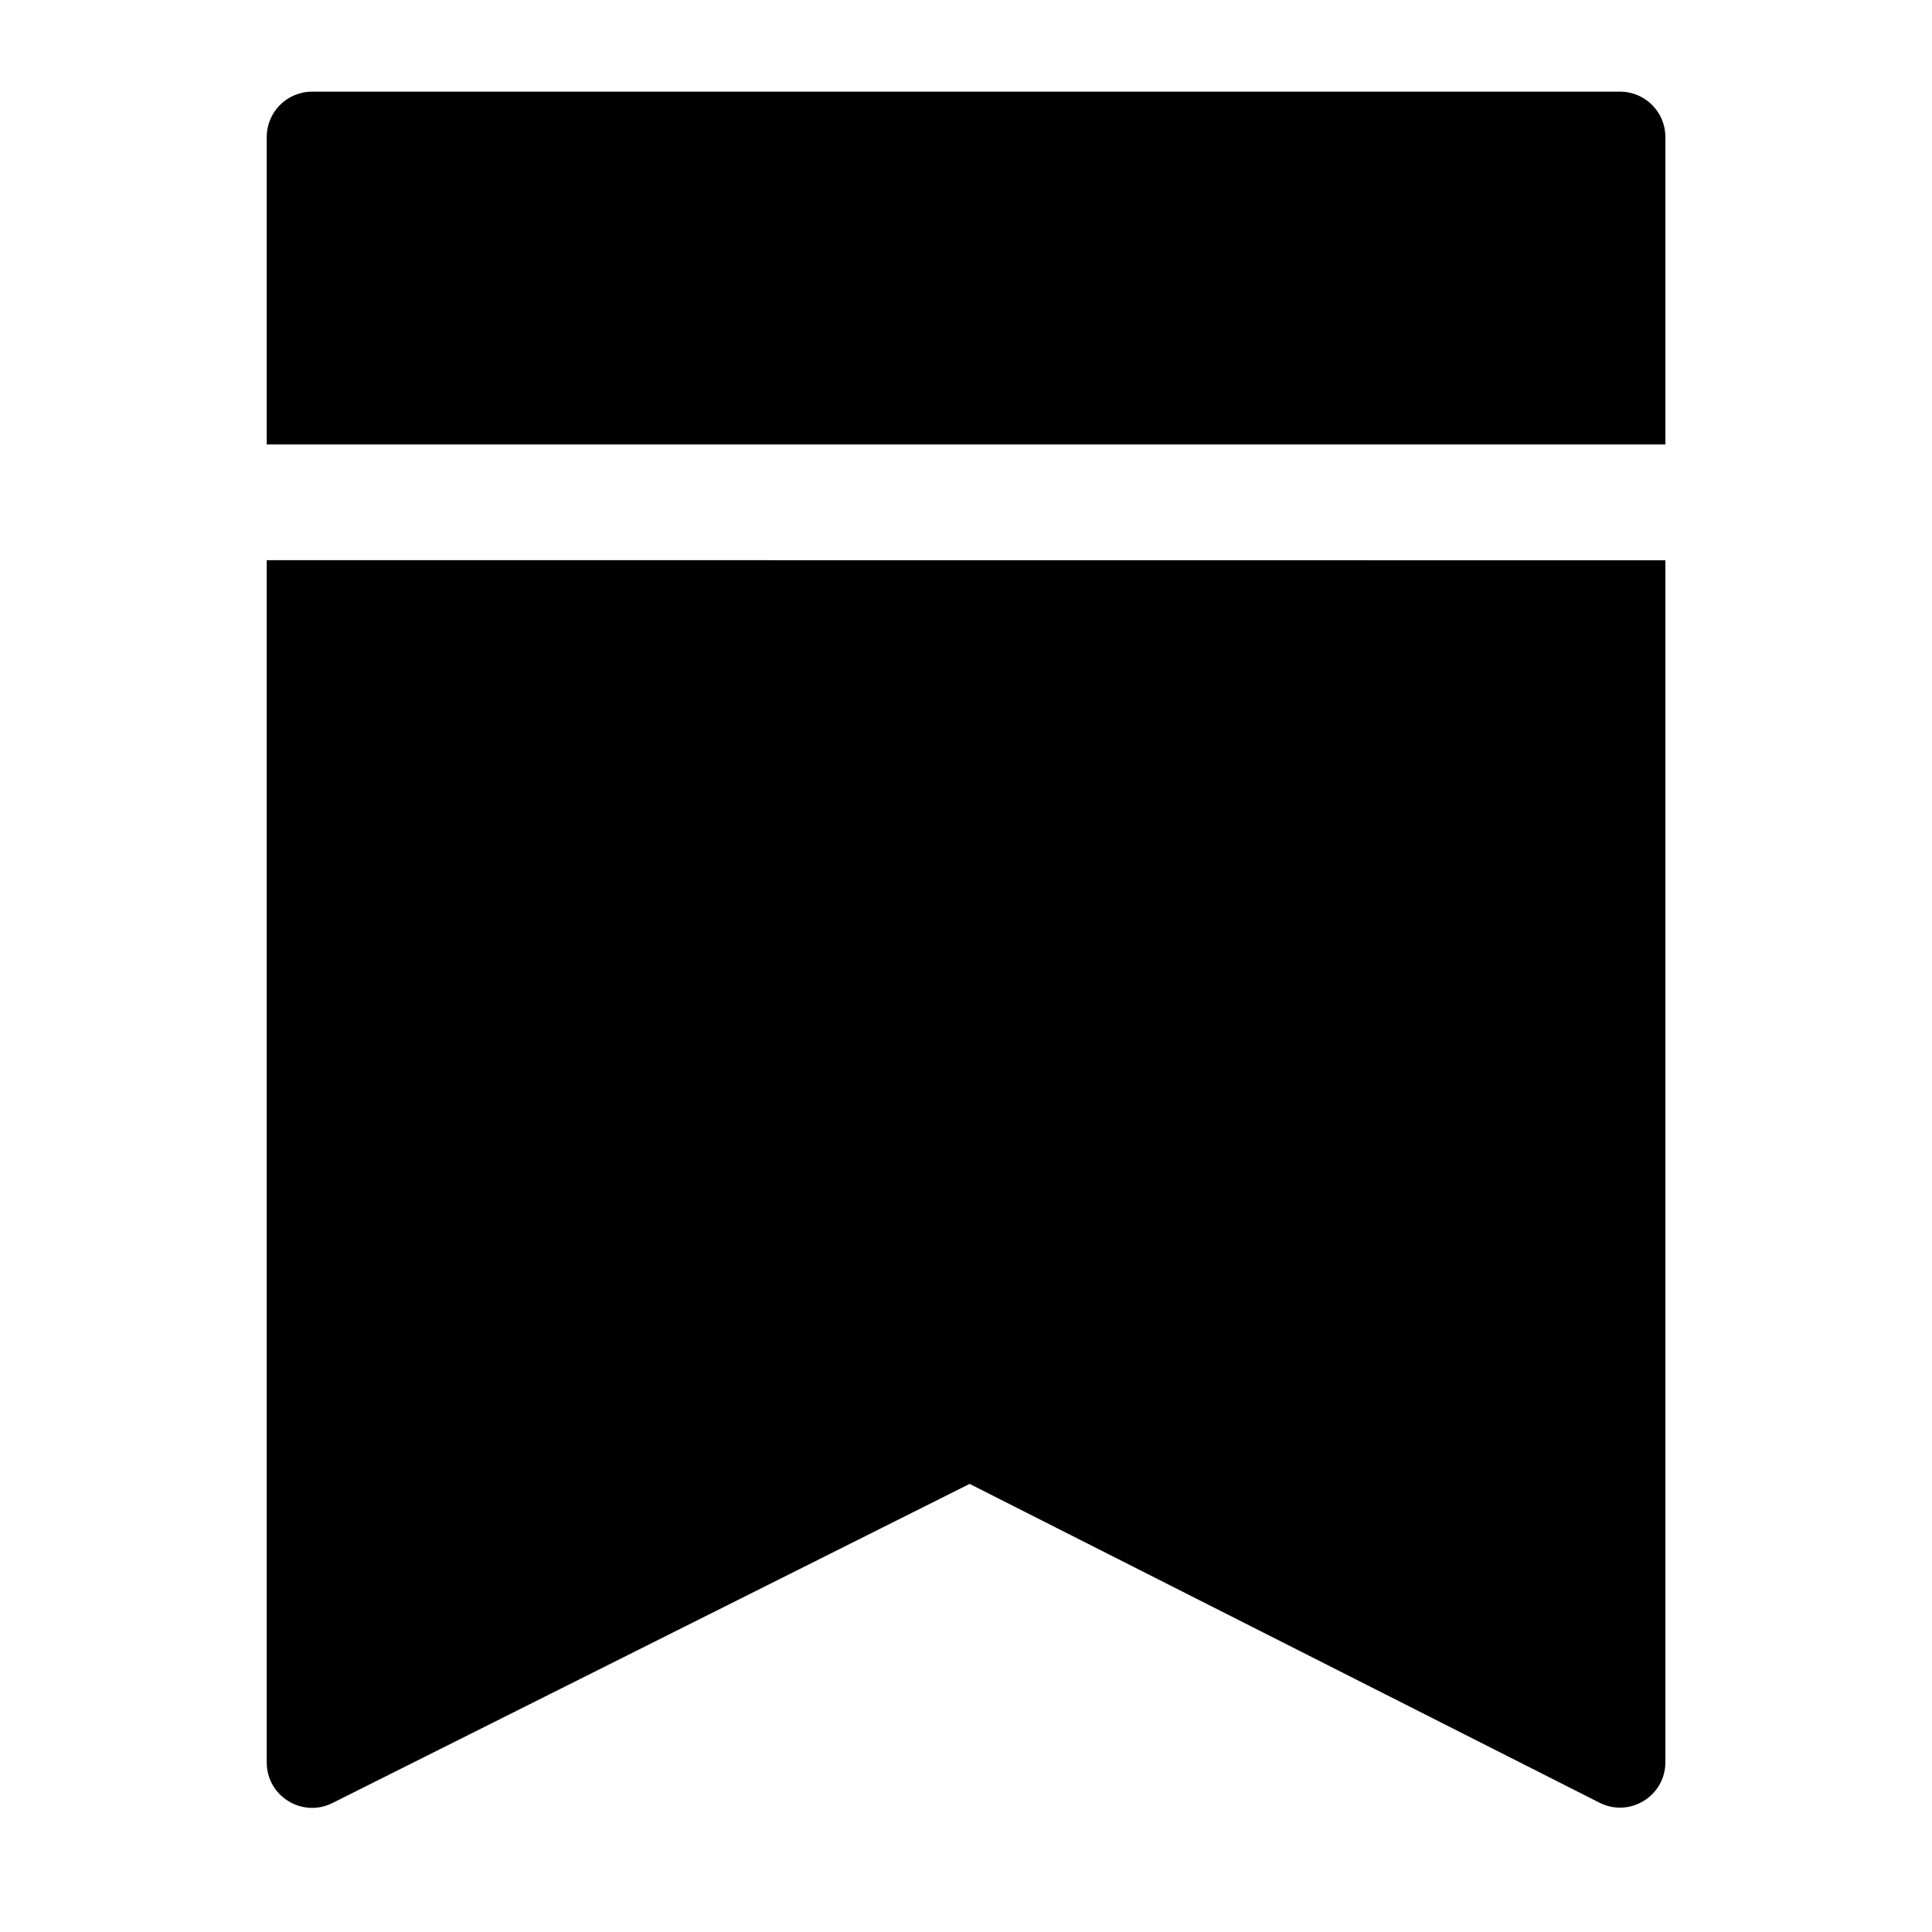
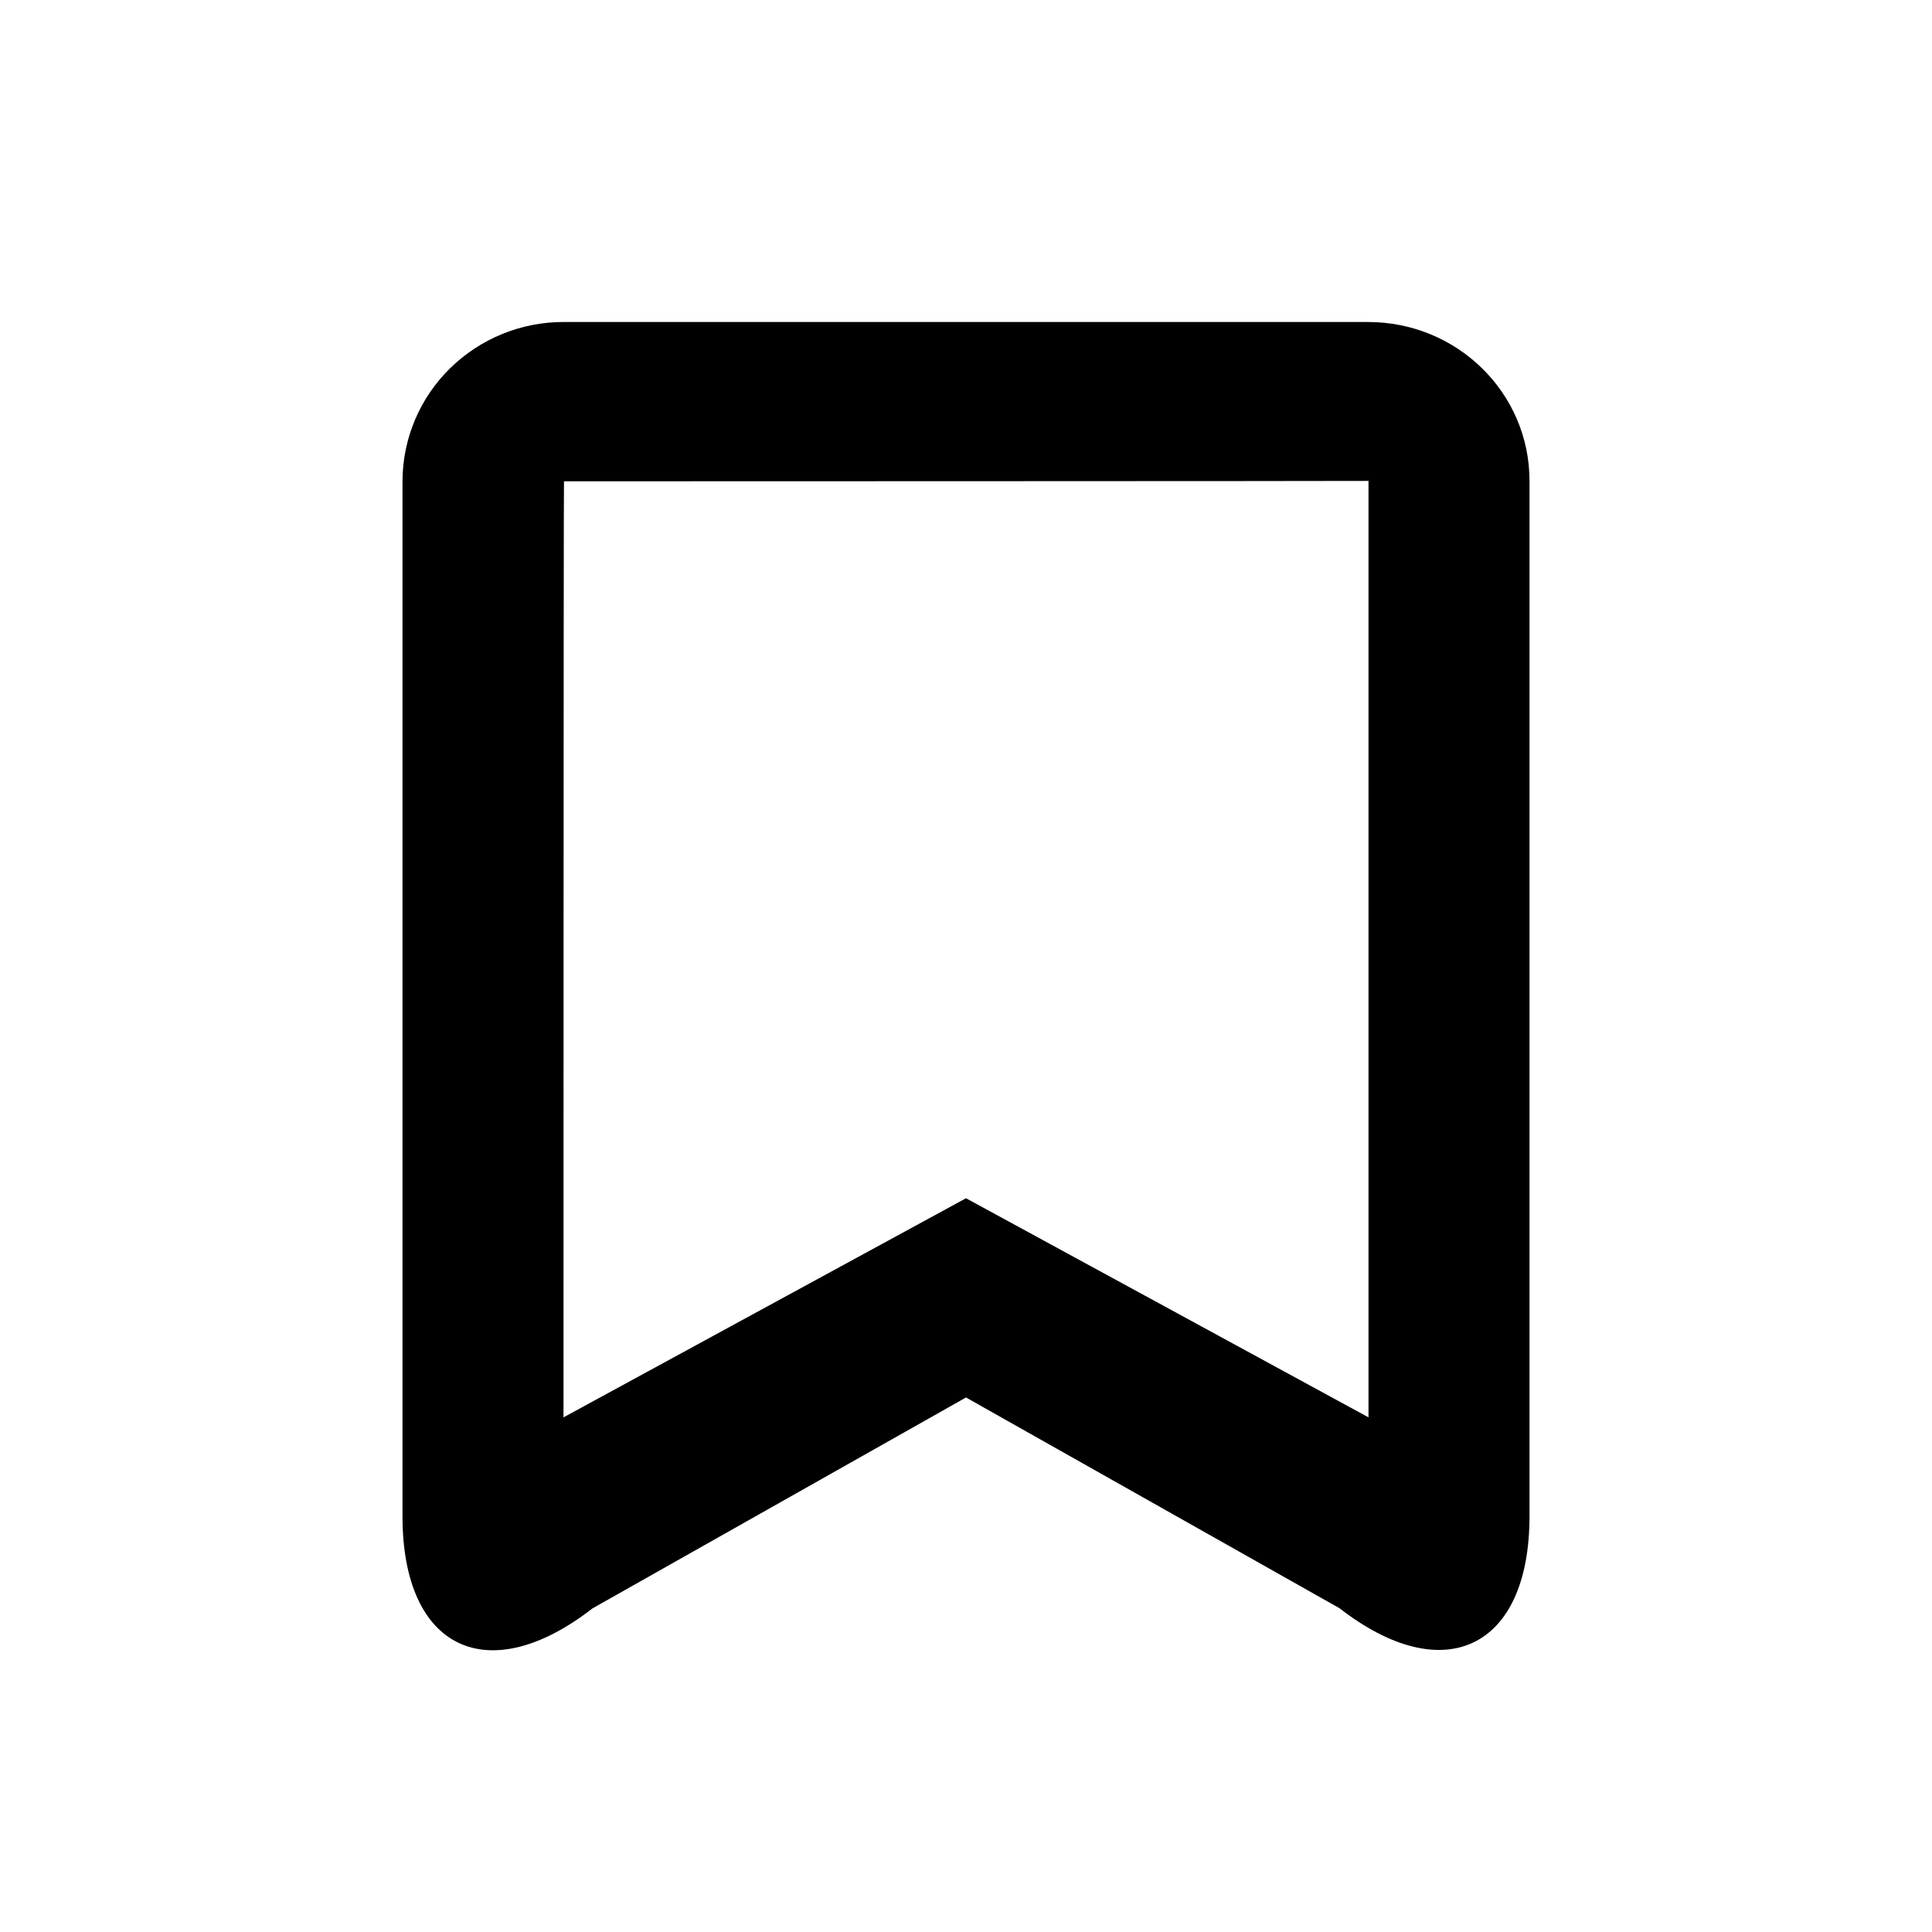
- <svg xmlns="http://www.w3.org/2000/svg" height="16" viewBox="0 0 16 16" width="16">
-   <g fill="none" fill-rule="evenodd">
-     <path d="m0 0h16v16h-16z" />
-     <path d="m13.792 4.64v9.954c0 .28-.296.462-.546.335l-5.216-2.64-5.277 2.643c-.25.125-.544-.057-.544-.336v-9.957zm-.376-3.881c.208 0 .376.168.376.376v2.546h-11.583v-2.546c0-.208.168-.376.376-.376z" fill="currentColor" />
-   </g>
+ <svg xmlns="http://www.w3.org/2000/svg" width="24" height="24" viewBox="0 0 24 24">
+   <path fill-rule="evenodd" clip-rule="evenodd" d="M7.006 5.98C7 5.98 7 17.607 7 17.607l5-2.722 5 2.722V5.974c0 .003-9.994.005-9.994.005zM19 18.835c0 1.645-1.063 2.151-2.36 1.143L12 17.36 7.36 19.98C6.057 20.992 5 20.484 5 18.836V5.974a1.97 1.97 0 0 1 .59-1.398A2.01 2.01 0 0 1 7.006 4h9.988C18.102 4 19 4.88 19 5.974v12.862z" fill="currentColor" />
</svg>
